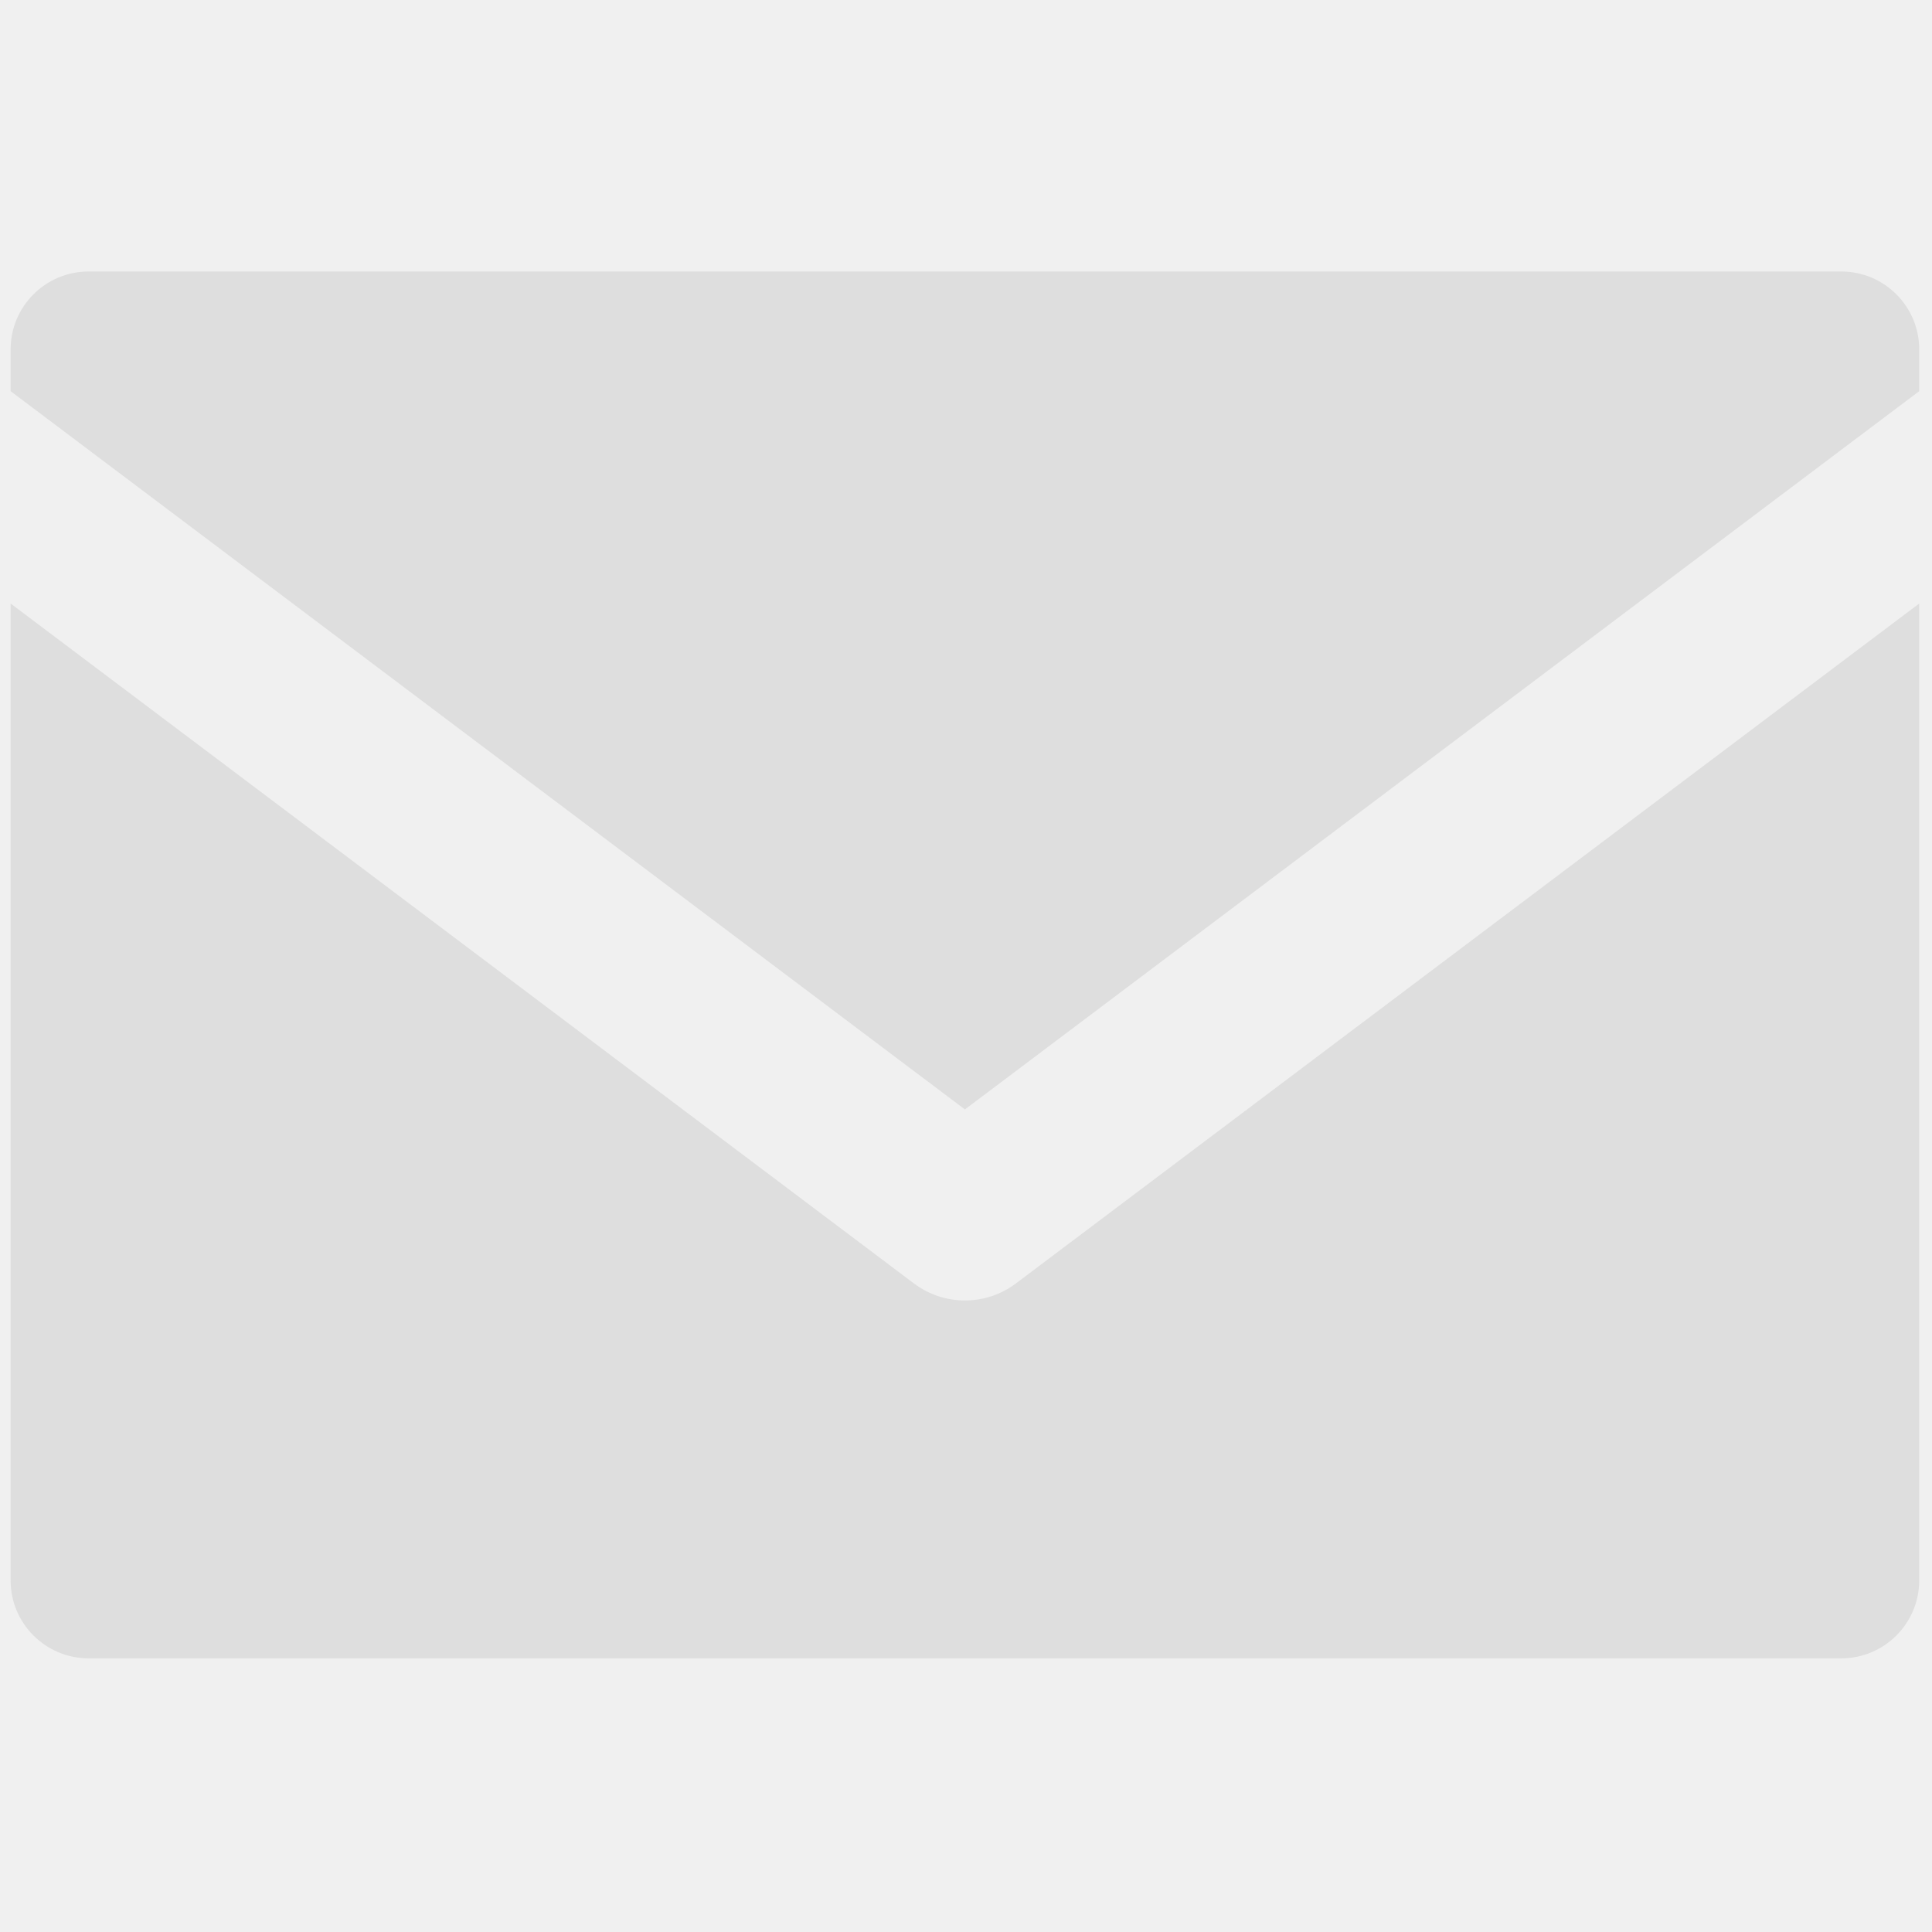
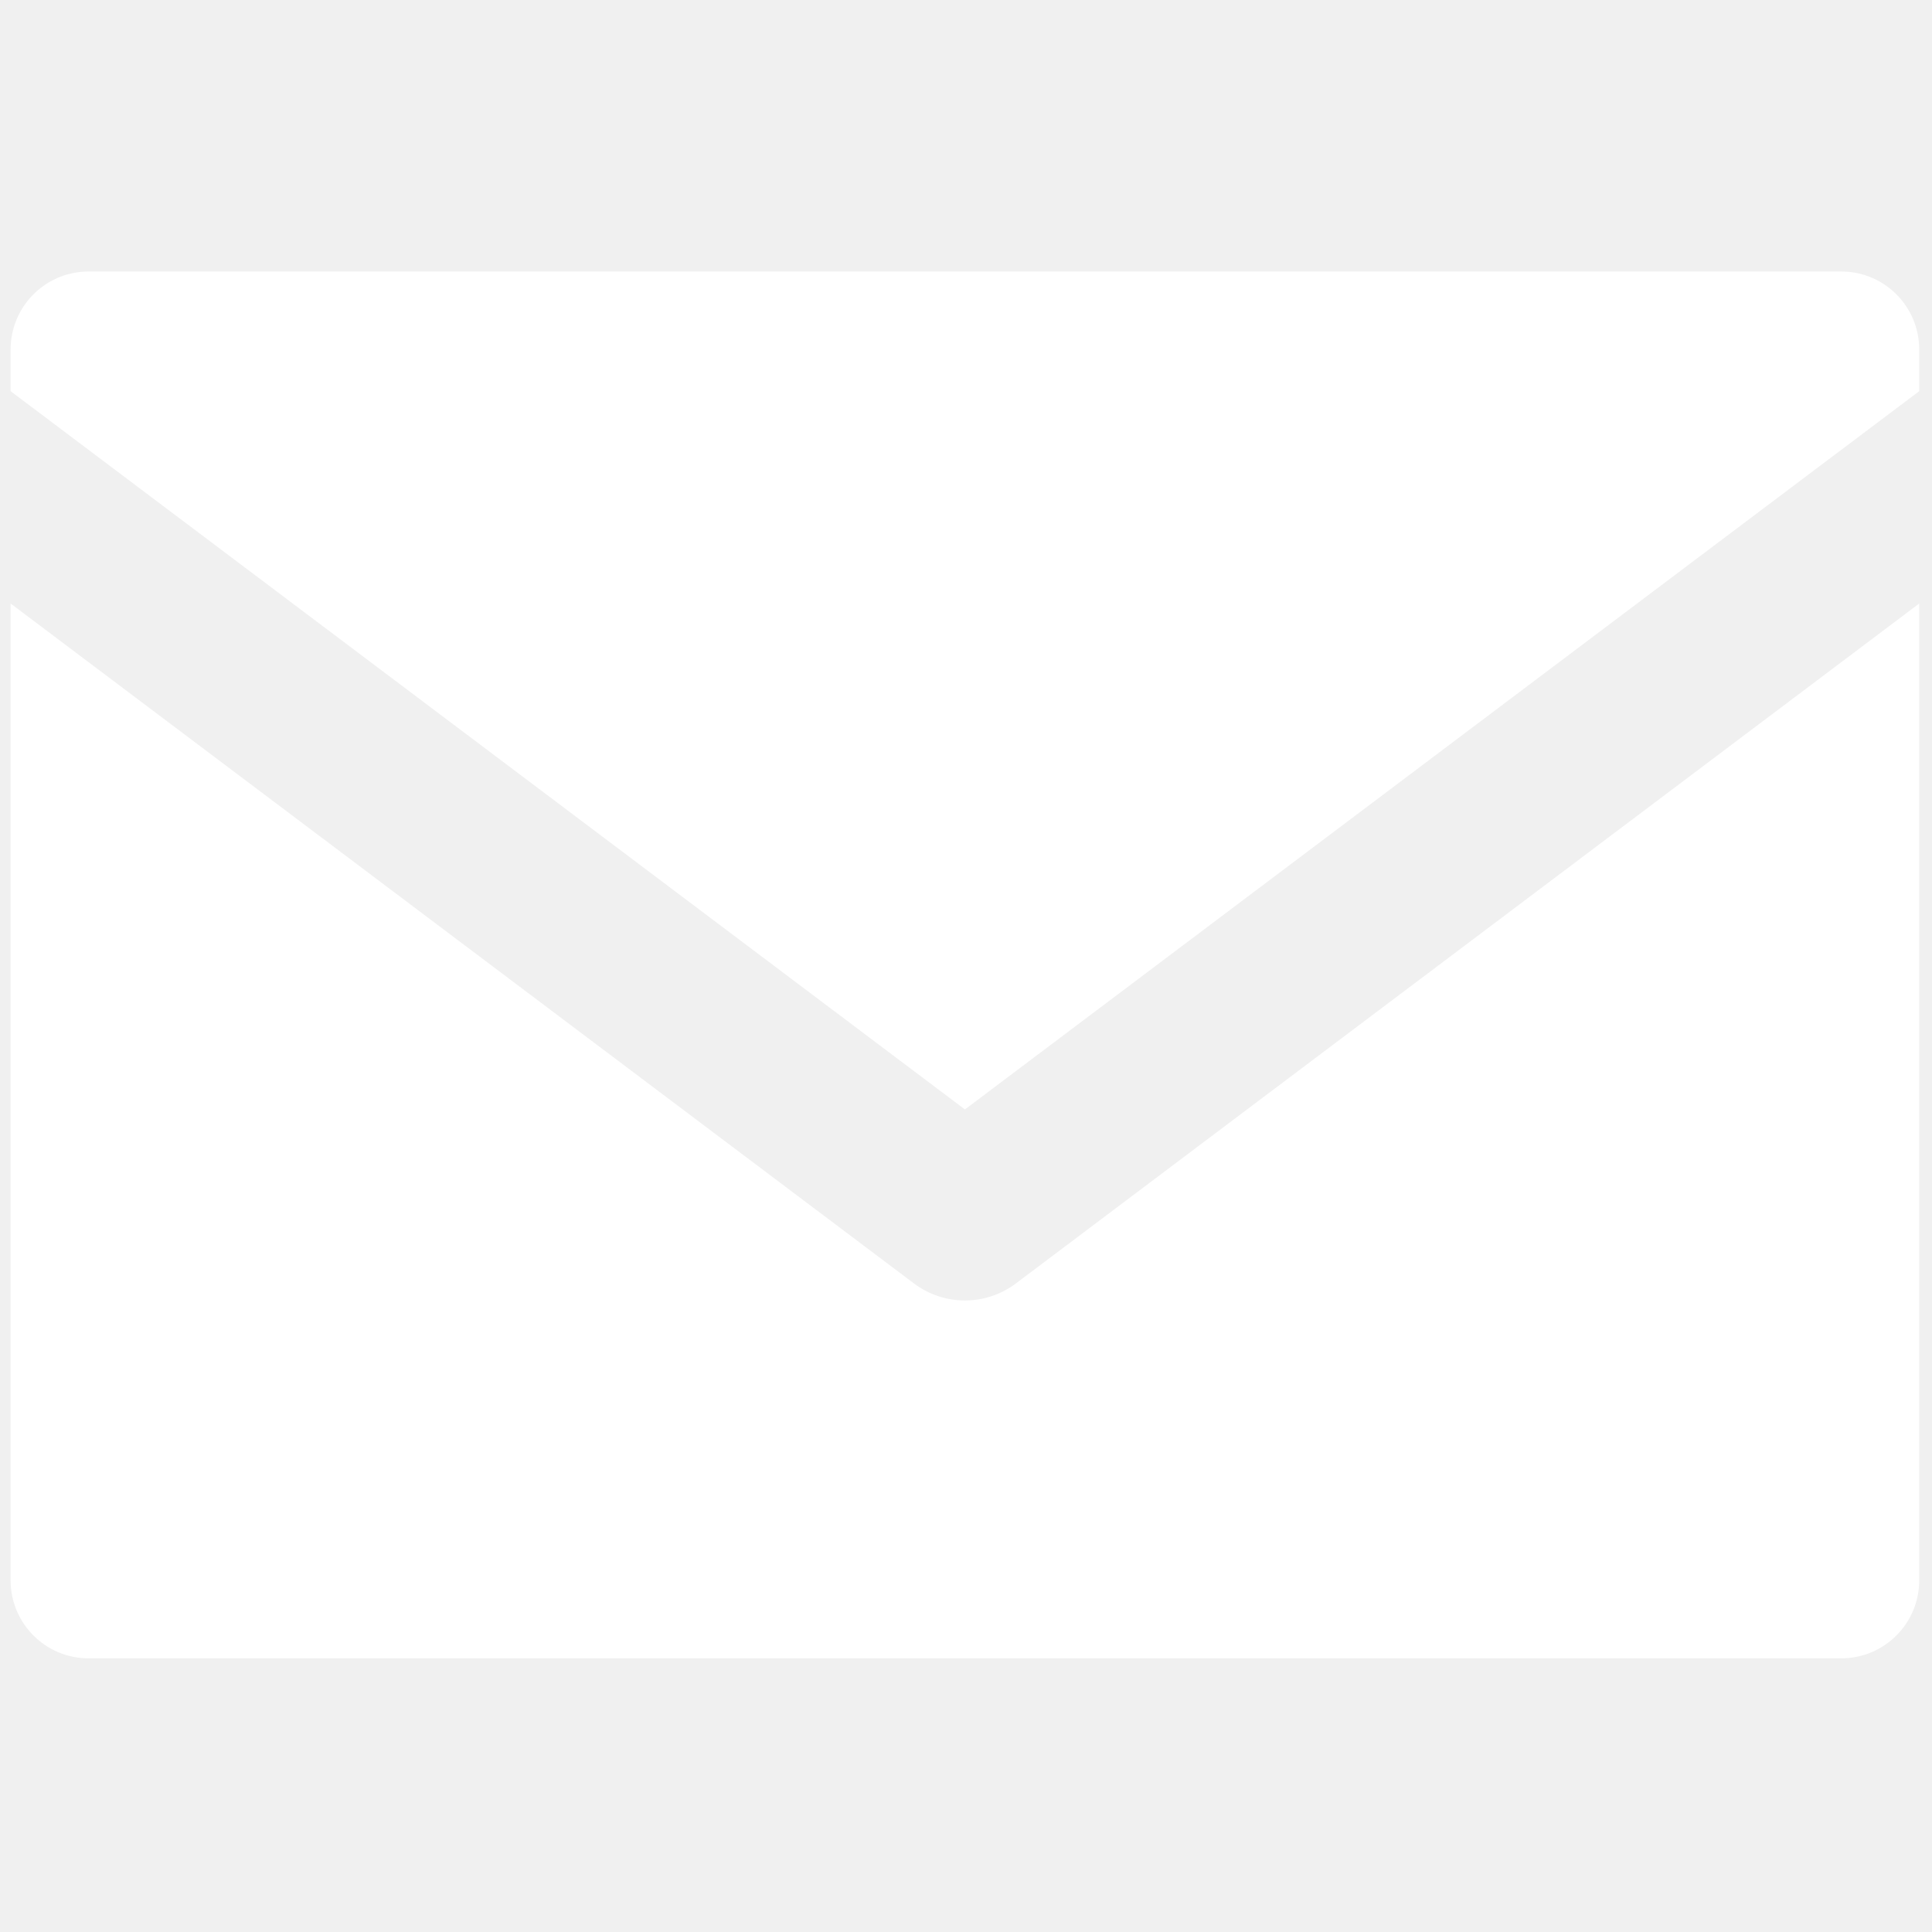
<svg xmlns="http://www.w3.org/2000/svg" version="1.1" width="256" height="256" viewBox="0 0 256 256" xml:space="preserve">
  <defs>
</defs>
  <g style="stroke: none; stroke-width: 0; stroke-dasharray: none; stroke-linecap: butt; stroke-linejoin: miter; stroke-miterlimit: 10; fill: none; fill-rule: nonzero; opacity: 1;" transform="translate(1.406593 1.406593) scale(2.81 2.81)">
-     <path d="M 45 51.815 l 45 -33.87 v -1.967 c 0 -2.03 -1.646 -3.676 -3.676 -3.676 H 3.676 C 1.646 12.302 0 13.948 0 15.978 v 1.967 L 45 51.815 z" style="stroke: none; stroke-width: 1; stroke-dasharray: none; stroke-linecap: butt; stroke-linejoin: miter; stroke-miterlimit: 10; fill: #DEDEDE; fill-rule: nonzero; opacity: 1;" transform=" matrix(1 0 0 1 0 0) " stroke-linecap="round" />
-     <path d="M 47.405 60.019 c -0.712 0.536 -1.559 0.804 -2.405 0.804 s -1.693 -0.268 -2.405 -0.804 L 0 27.958 v 46.064 c 0 2.03 1.646 3.676 3.676 3.676 h 82.648 c 2.03 0 3.676 -1.646 3.676 -3.676 V 27.958 L 47.405 60.019 z" style="stroke: none; stroke-width: 1; stroke-dasharray: none; stroke-linecap: butt; stroke-linejoin: miter; stroke-miterlimit: 10; fill: #DEDEDE; fill-rule: nonzero; opacity: 1;" transform=" matrix(1 0 0 1 0 0) " stroke-linecap="round" />
+     <path d="M 45 51.815 l 45 -33.87 v -1.967 c 0 -2.03 -1.646 -3.676 -3.676 -3.676 H 3.676 C 1.646 12.302 0 13.948 0 15.978 v 1.967 L 45 51.815 z" style="stroke: none; stroke-width: 1; stroke-dasharray: none; stroke-linecap: butt; stroke-linejoin: miter; stroke-miterlimit: 10; fill: white; fill-rule: nonzero; opacity: 1;" transform=" matrix(1 0 0 1 0 0) " stroke-linecap="round" />
+     <path d="M 47.405 60.019 c -0.712 0.536 -1.559 0.804 -2.405 0.804 s -1.693 -0.268 -2.405 -0.804 L 0 27.958 v 46.064 c 0 2.03 1.646 3.676 3.676 3.676 h 82.648 c 2.03 0 3.676 -1.646 3.676 -3.676 V 27.958 L 47.405 60.019 z" style="stroke: none; stroke-width: 1; stroke-dasharray: none; stroke-linecap: butt; stroke-linejoin: miter; stroke-miterlimit: 10; fill: white; fill-rule: nonzero; opacity: 1;" transform=" matrix(1 0 0 1 0 0) " stroke-linecap="round" />
  </g>
</svg>
